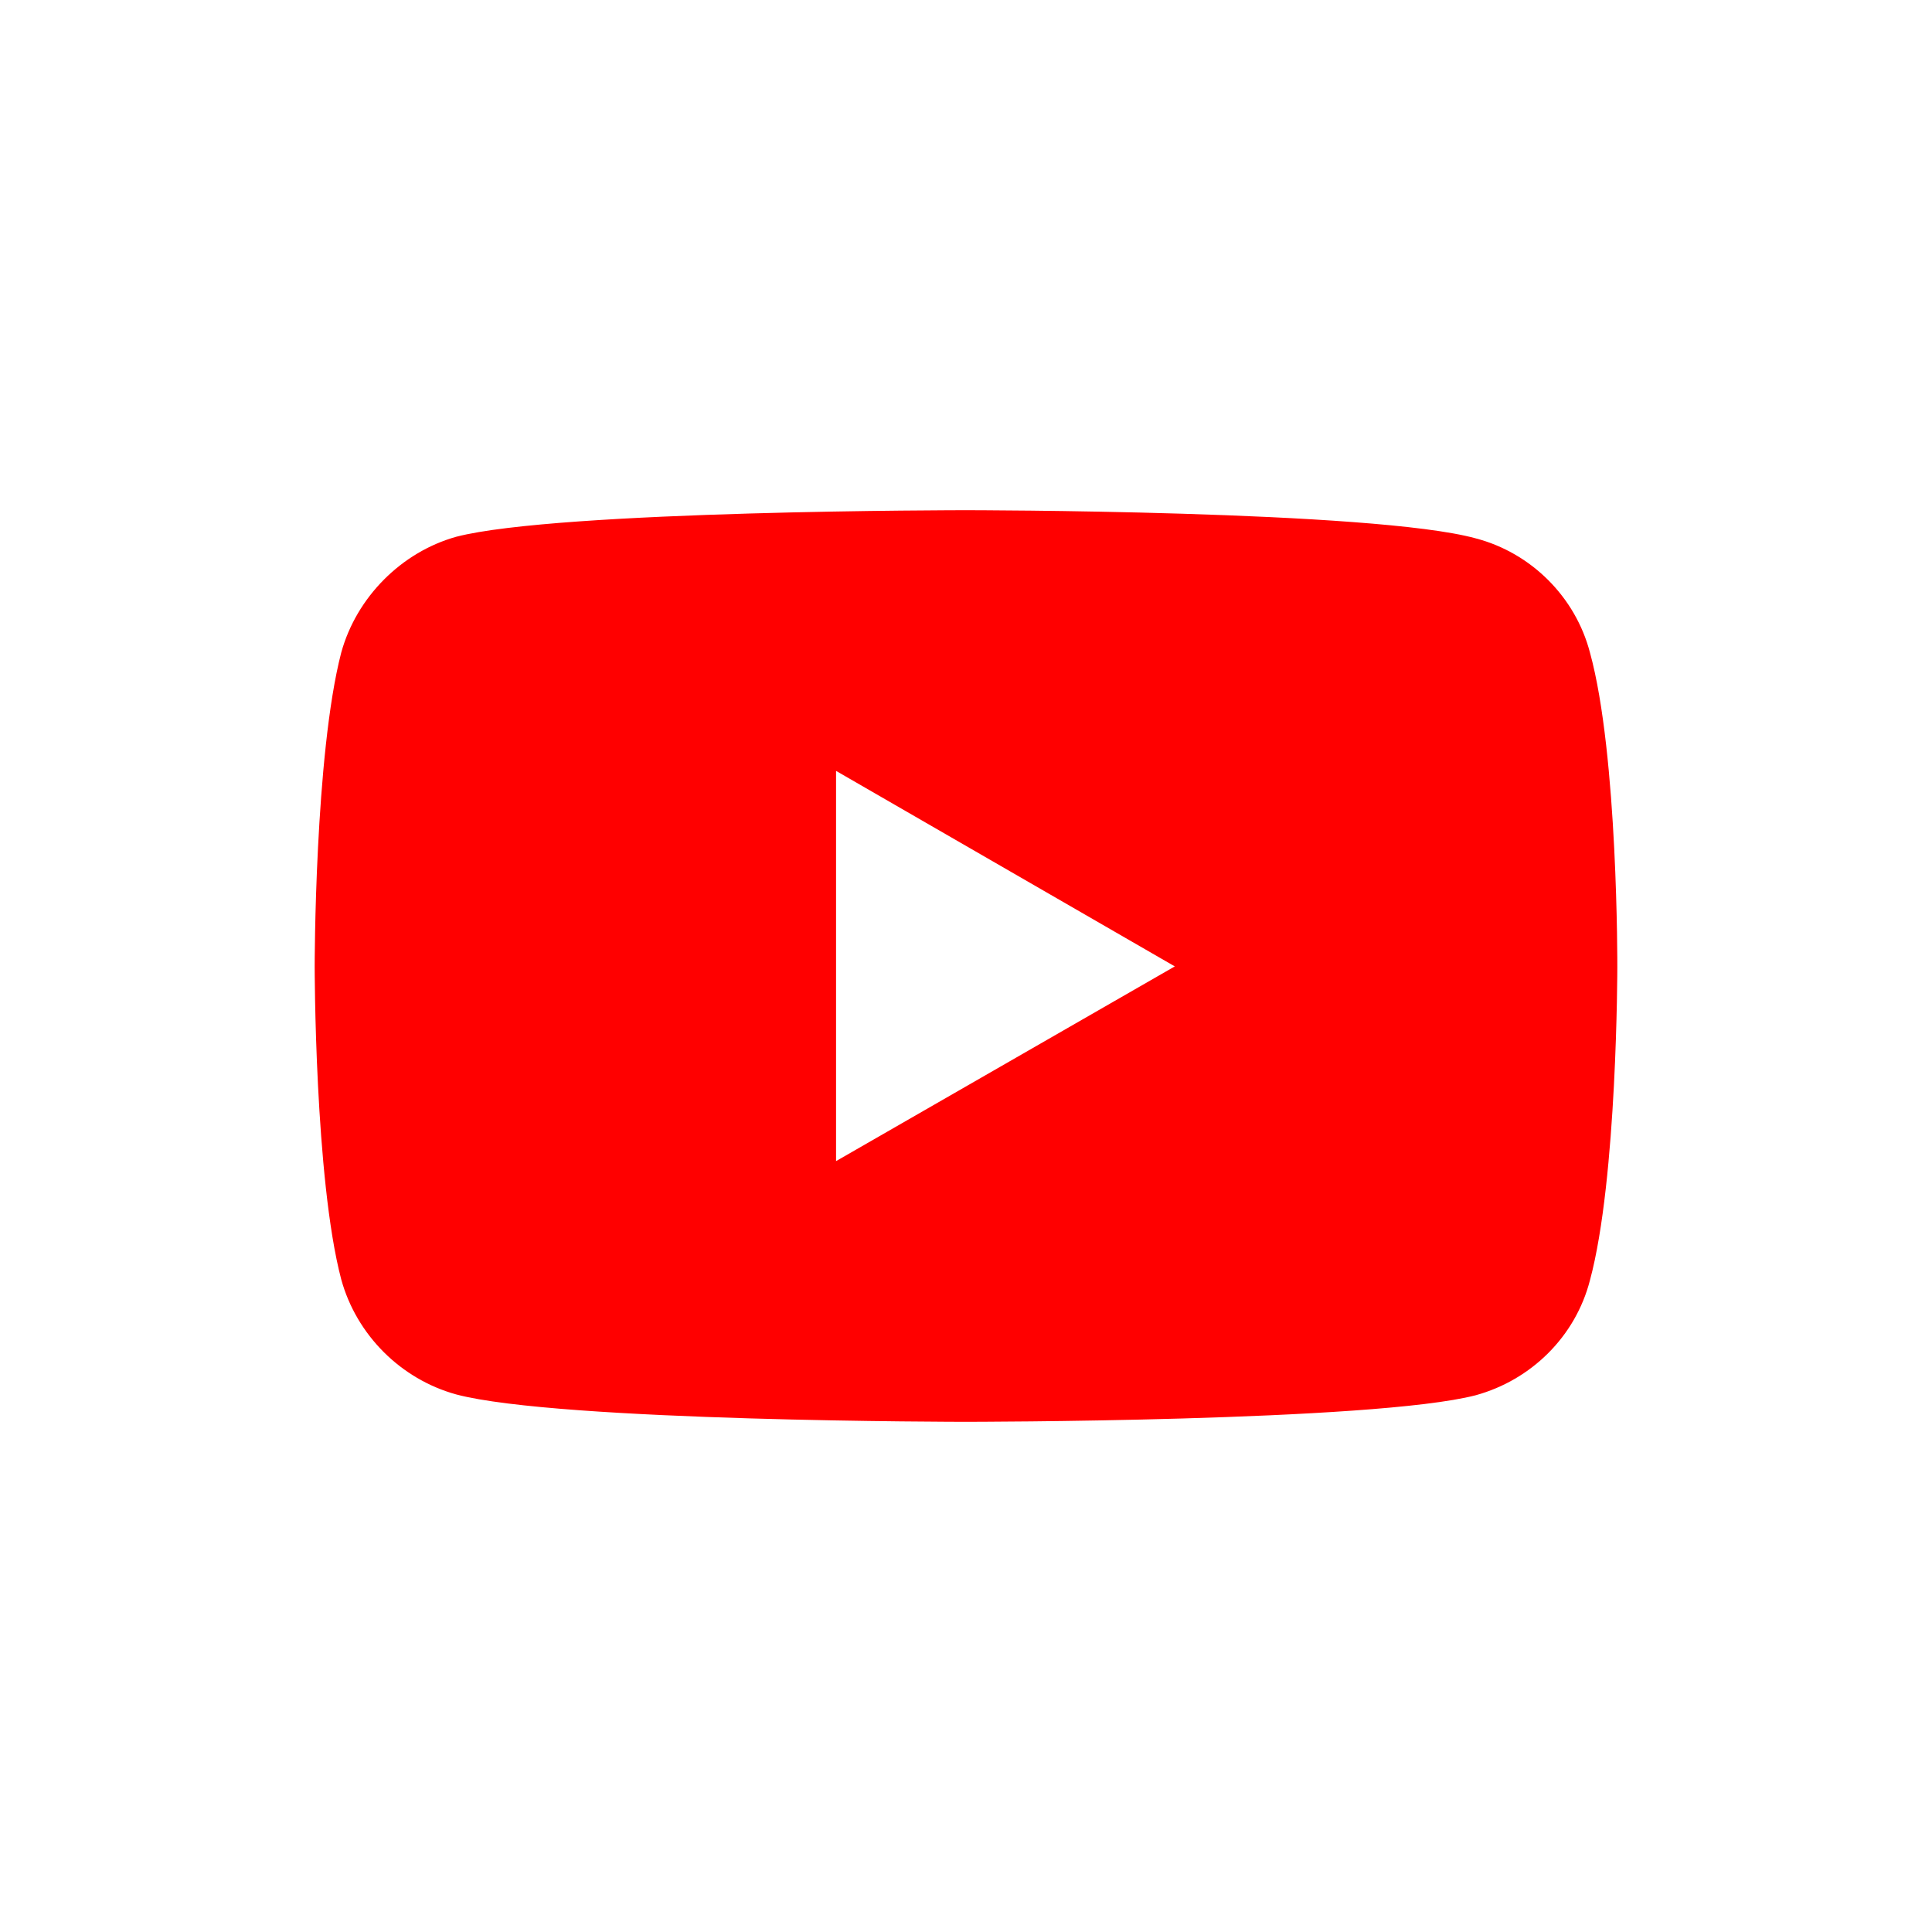
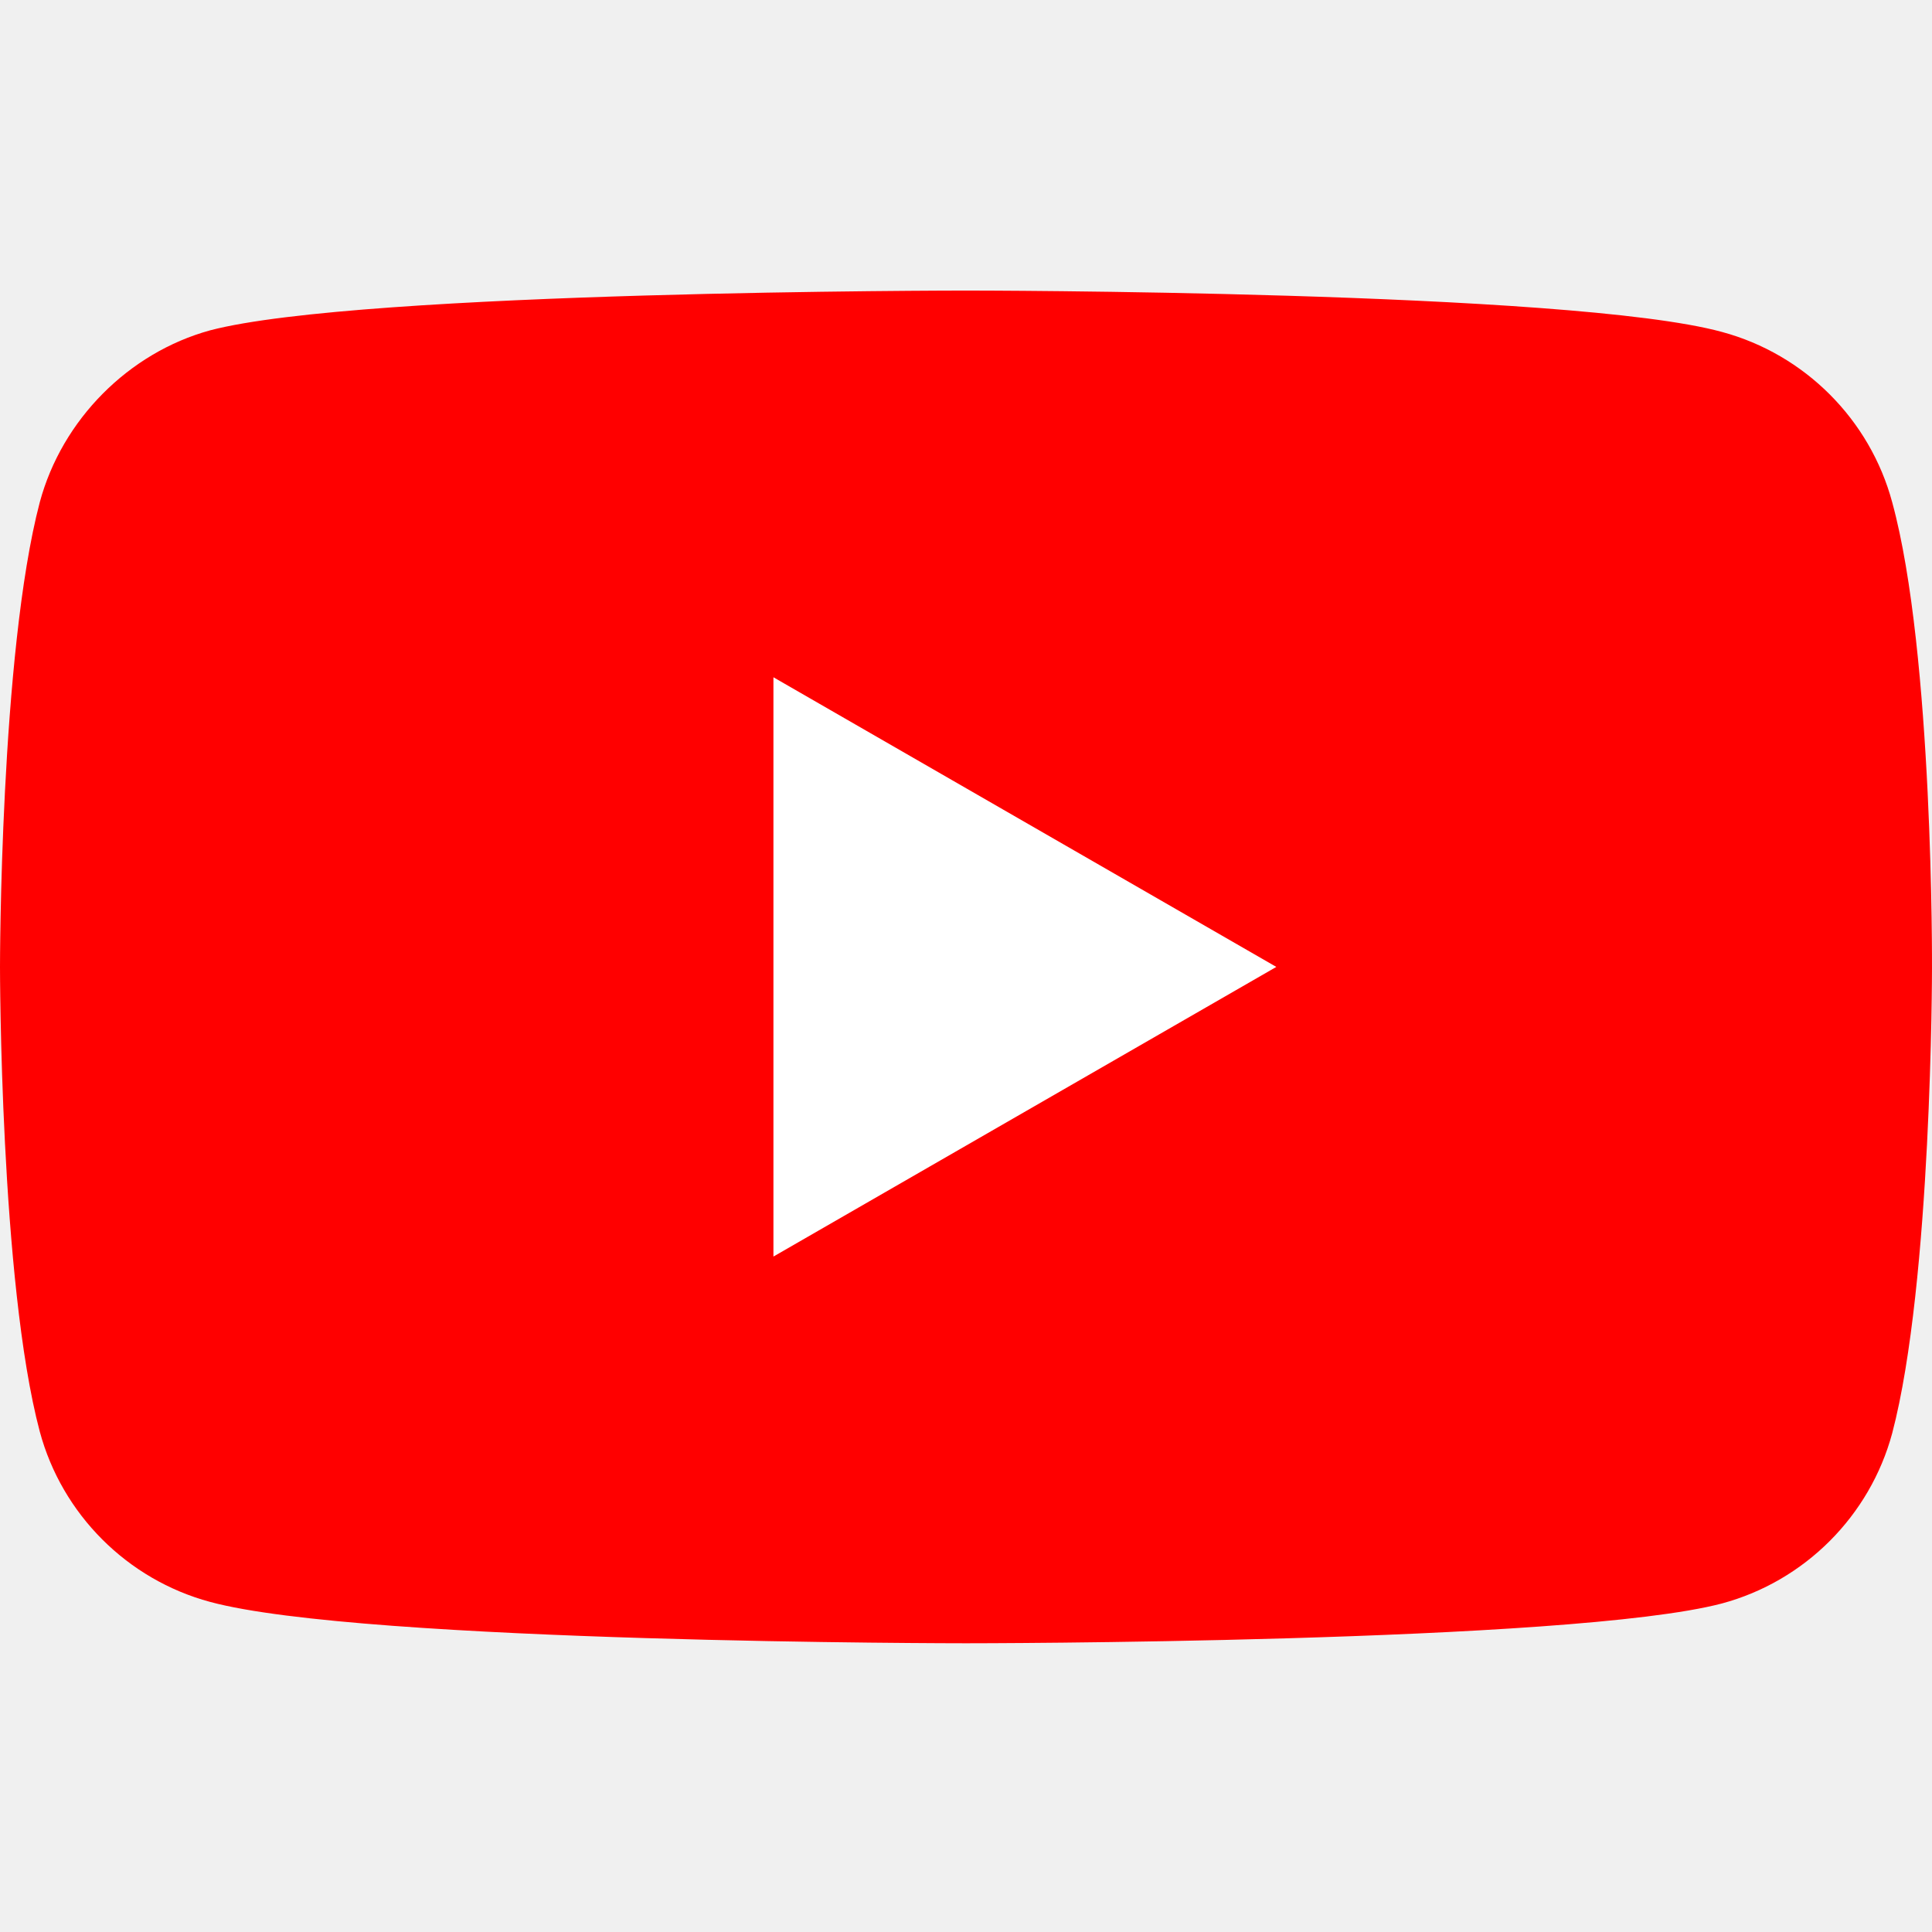
- <svg xmlns="http://www.w3.org/2000/svg" version="1.1" id="Слой_1" x="0px" y="0px" viewBox="0 0 300 300" enable-background="new 0 0 400 400" xml:space="preserve" width="300" height="300">
-   <defs id="defs15">
-     <pattern y="0" x="0" height="6" width="6" patternUnits="userSpaceOnUse" id="EMFhbasepattern" />
-   </defs>
-   <g id="g4189" transform="scale(0.75,0.75)">
-     <rect width="400" height="400" id="rect4" style="fill:#ffffff;fill-opacity:1" x="0" y="0" />
-     <g transform="matrix(7.870176,0,0,7.870176,695.1955,-948.4235)" id="g4167">
-       <path style="fill:#ff0000;fill-opacity:1;fill-rule:nonzero;stroke:none" d="M 149.938 79.223 C 149.938 79.223 86.719 79.223 70.852 83.346 C 62.356 85.72 55.36 92.715 52.986 101.336 C 48.863 117.203 48.863 150.062 48.863 150.062 C 48.863 150.062 48.863 183.047 52.986 198.664 C 55.36 207.285 62.231 214.155 70.852 216.529 C 86.844 220.777 149.938 220.777 149.938 220.777 C 149.938 220.777 213.282 220.777 229.148 216.654 C 237.769 214.28 244.64 207.535 246.889 198.789 C 251.137 183.047 251.137 150.188 251.137 150.188 C 251.137 150.188 251.262 117.203 246.889 101.336 C 244.64 92.715 237.769 85.845 229.148 83.596 C 213.282 79.223 149.938 79.223 149.938 79.223 z M 129.822 119.703 L 182.422 150.062 L 129.822 180.297 L 129.822 119.703 z " transform="matrix(0.169416,0,0,0.169416,-88.33291,120.5086)" id="path4156" />
-     </g>
-   </g>
+ <svg xmlns="http://www.w3.org/2000/svg" height="512pt" viewBox="0 -77 512.002 512" width="512pt">
+   <path d="m501.453 56.094c-5.902-21.934-23.195-39.223-45.125-45.129-40.066-10.965-200.332-10.965-200.332-10.965s-160.262 0-200.328 10.547c-21.508 5.902-39.223 23.617-45.125 45.547-10.543 40.062-10.543 123.148-10.543 123.148s0 83.504 10.543 123.148c5.906 21.93 23.195 39.223 45.129 45.129 40.484 10.965 200.328 10.965 200.328 10.965s160.262 0 200.328-10.547c21.934-5.902 39.223-23.195 45.129-45.125 10.543-40.066 10.543-123.148 10.543-123.148s.422-83.508-10.547-123.57zm0 0" fill="#f00" />
+   <path d="m204.969 256 133.27-76.758-133.27-76.758zm0 0" fill="#fff" />
</svg>
